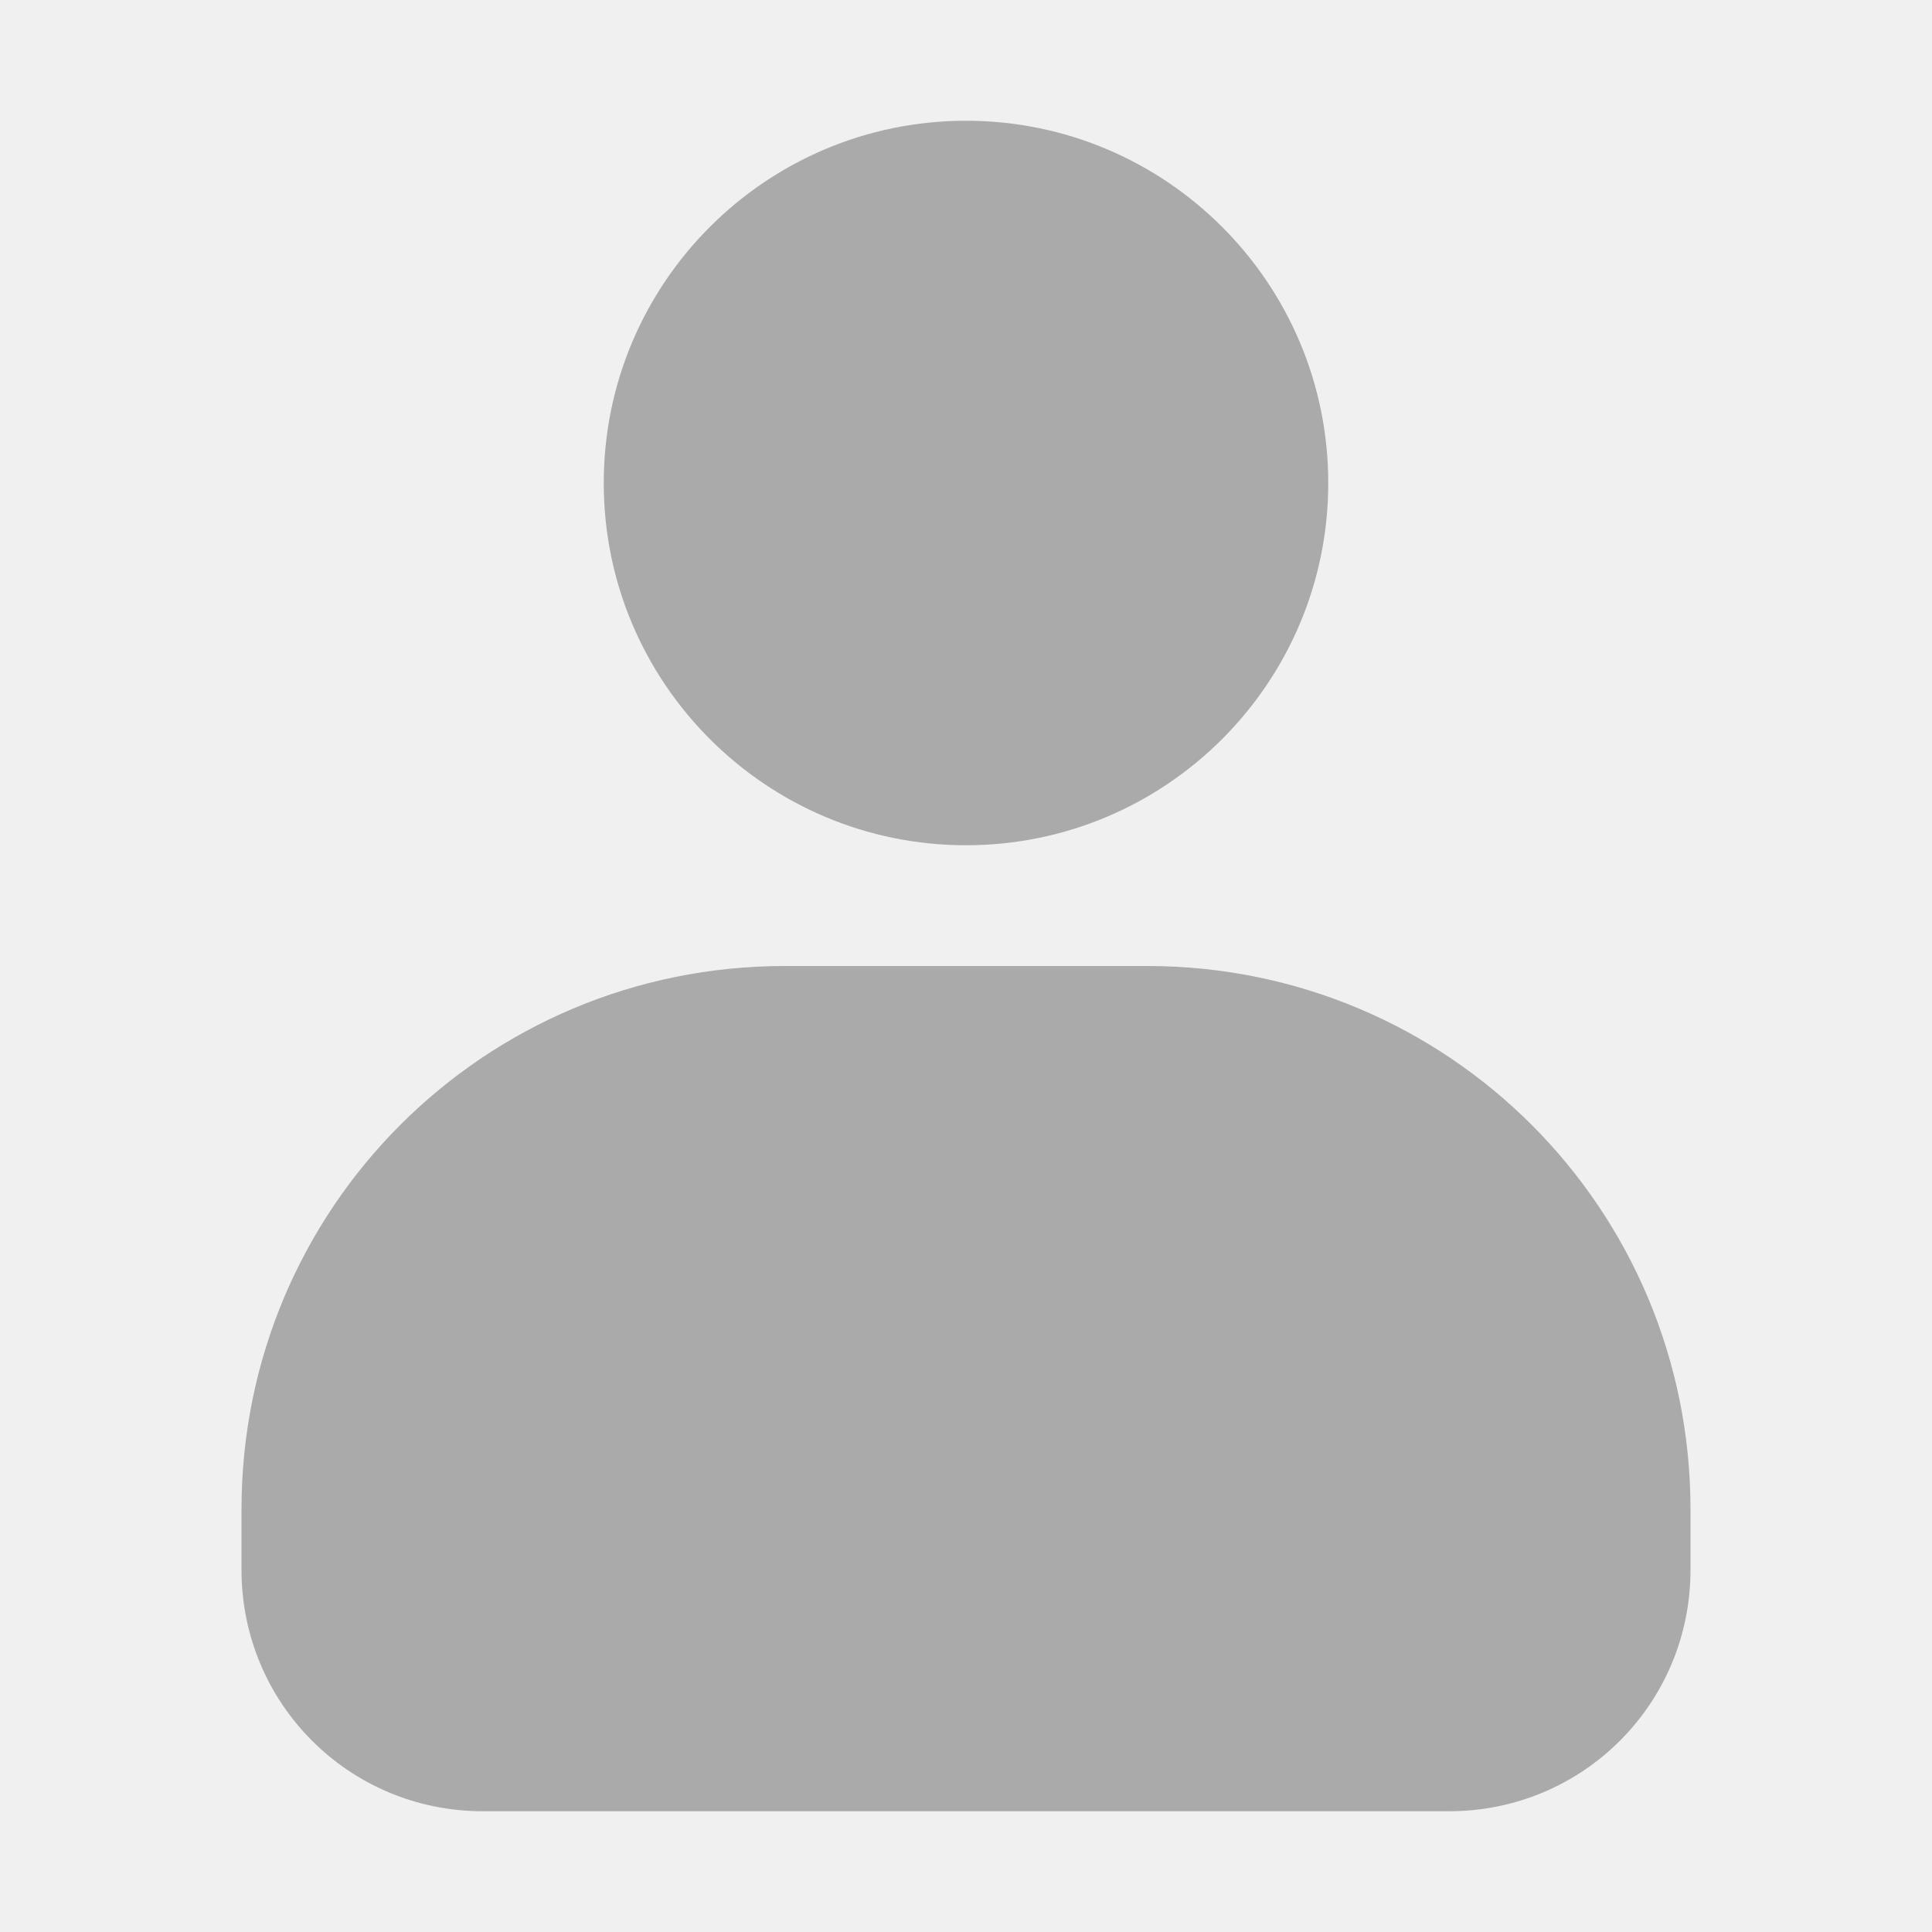
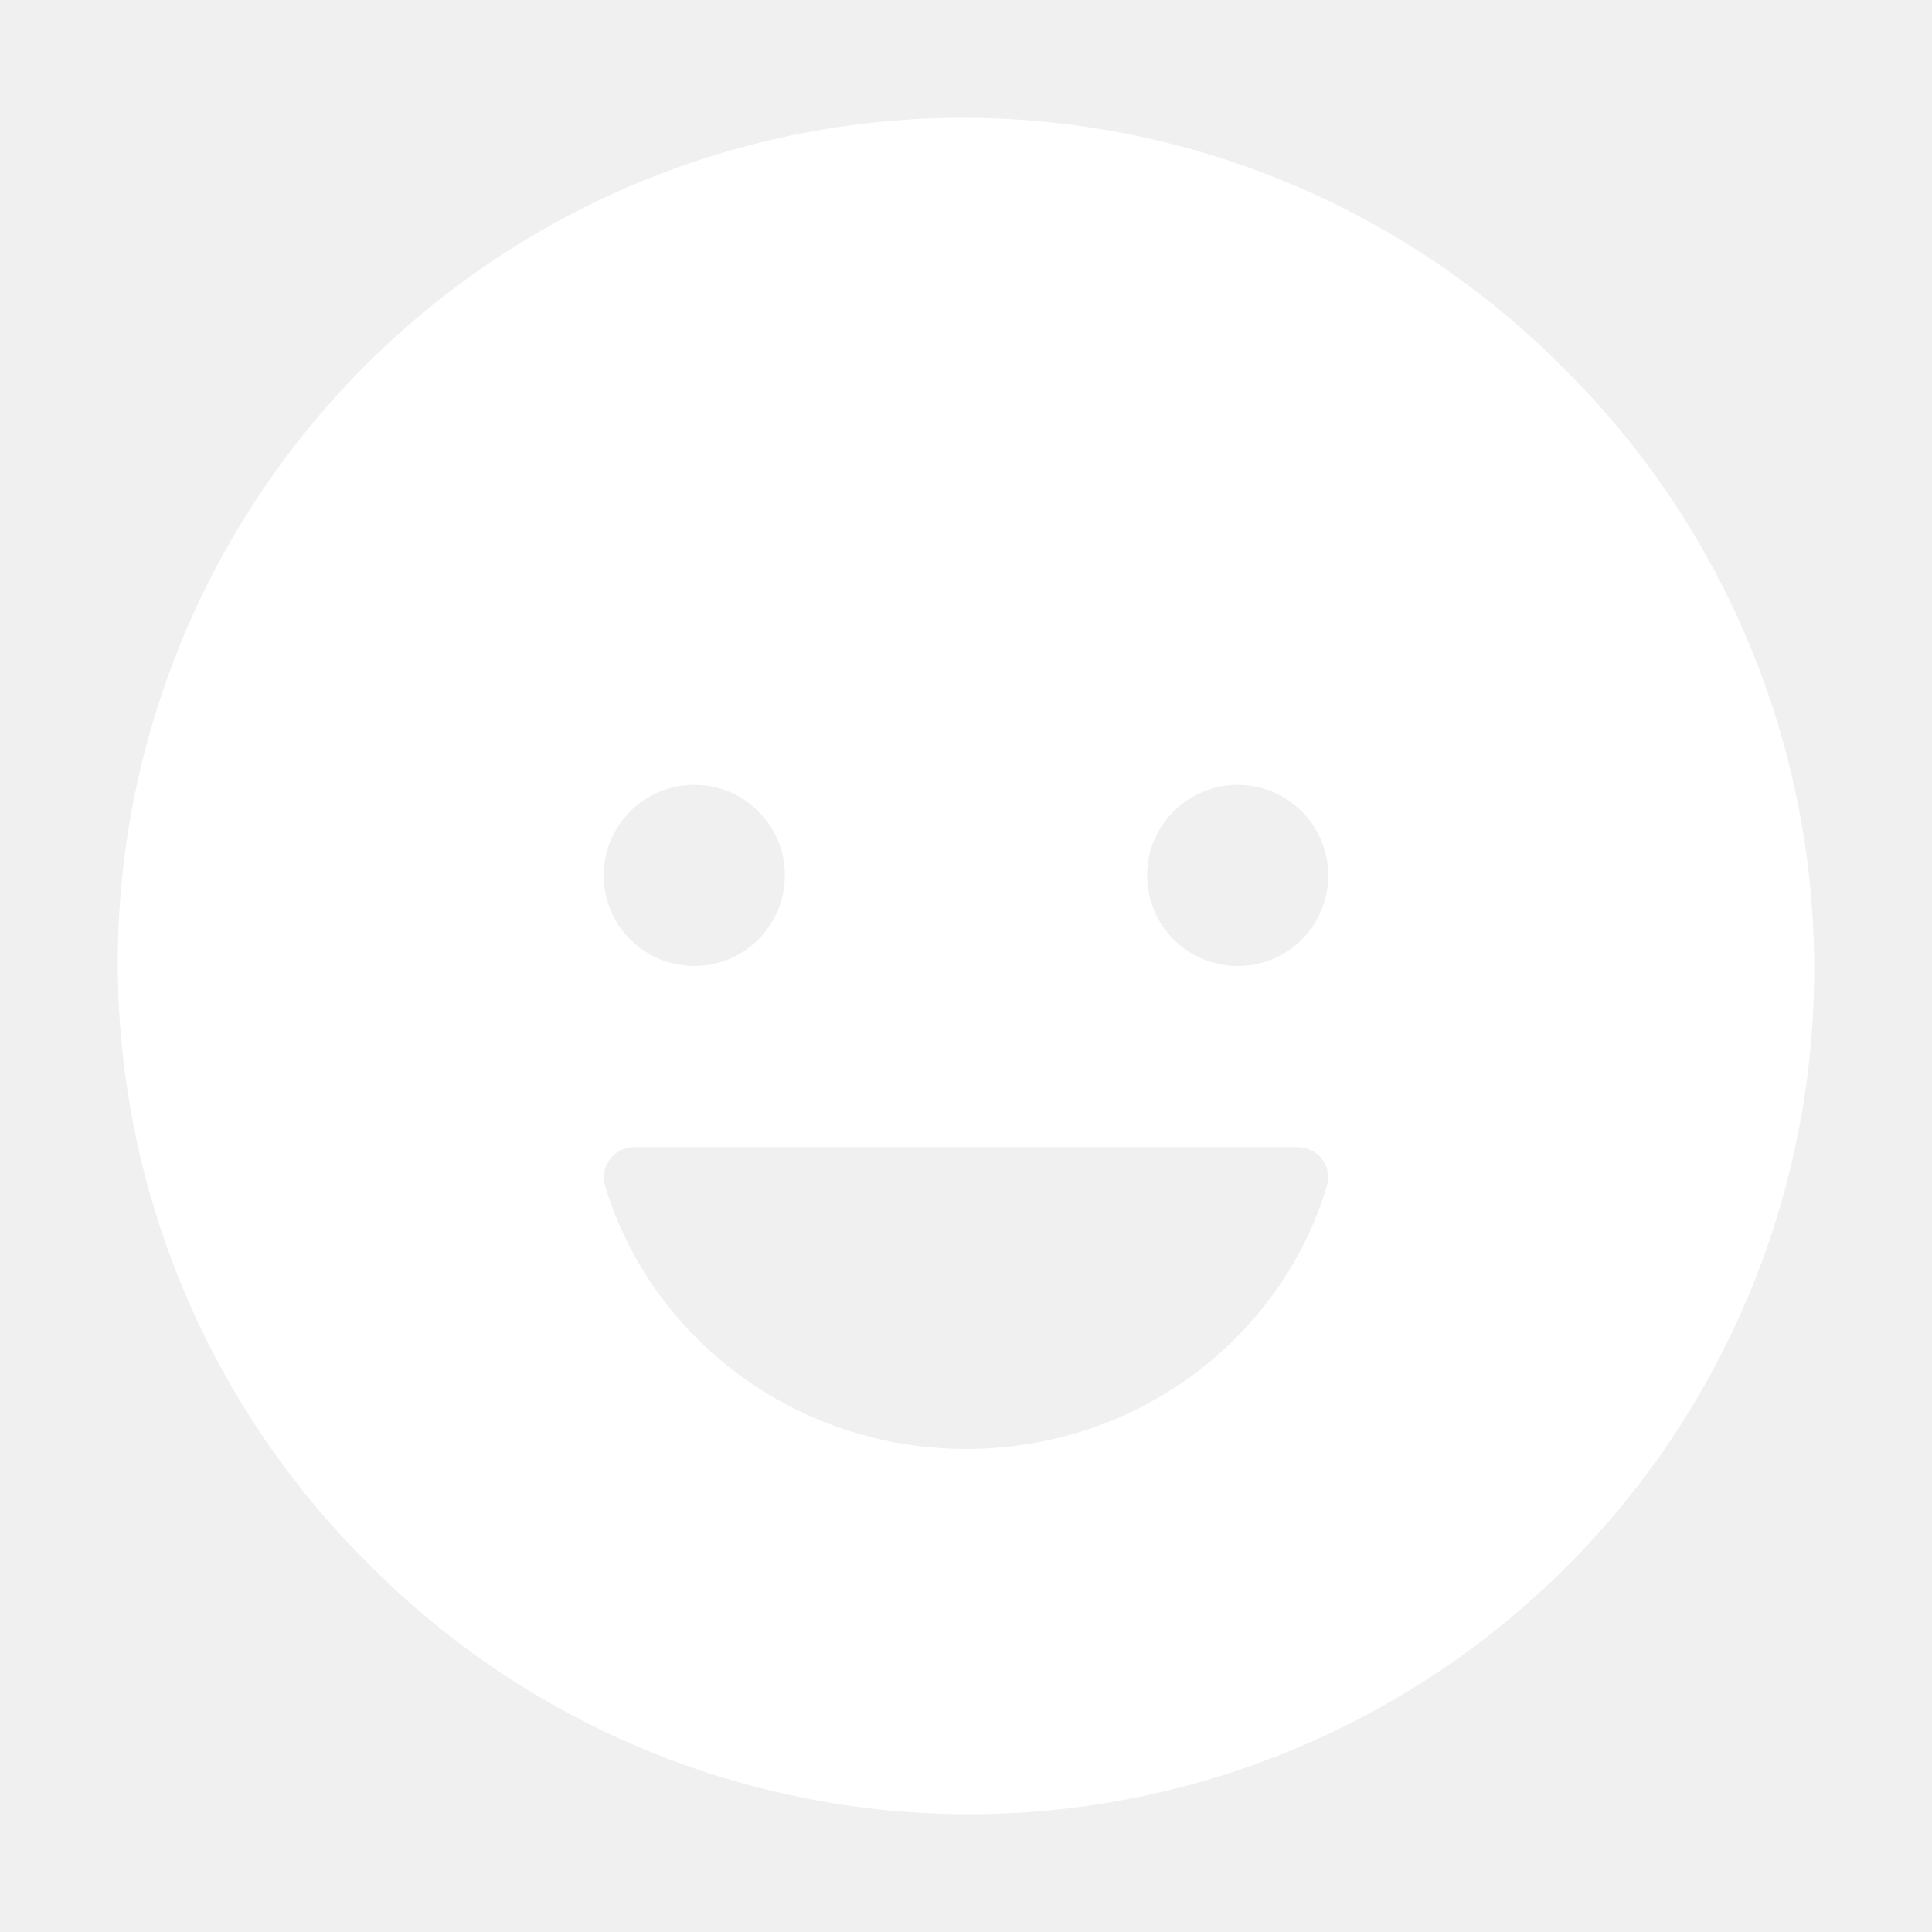
- <svg xmlns="http://www.w3.org/2000/svg" viewBox="0 0 16 16">
-   <path d="m 8 1 c -1.656 0 -3 1.344 -3 3 s 1.344 3 3 3 s 3 -1.344 3 -3 s -1.344 -3 -3 -3 z m -1.5 7 c -2.492 0 -4.5 2.008 -4.5 4.5 v 0.5 c 0 1.109 0.891 2 2 2 h 8 c 1.109 0 2 -0.891 2 -2 v -0.5 c 0 -2.492 -2.008 -4.5 -4.5 -4.5 z m 0 0" fill="#aaa" />
+ <svg xmlns="http://www.w3.org/2000/svg" width="1em" height="1em" viewBox="0 0 512 512">
+   <path fill="#ffffff" d="M414.39 97.61A224 224 0 1 0 97.61 414.39A224 224 0 1 0 414.39 97.61M184 208a24 24 0 1 1-24 24a23.94 23.94 0 0 1 24-24m167.67 106.17c-12 40.3-50.2 69.83-95.62 69.83s-83.62-29.53-95.72-69.83a8 8 0 0 1 7.83-10.17h175.69a8 8 0 0 1 7.82 10.17M328 256a24 24 0 1 1 24-24a23.94 23.94 0 0 1-24 24" />
</svg>
